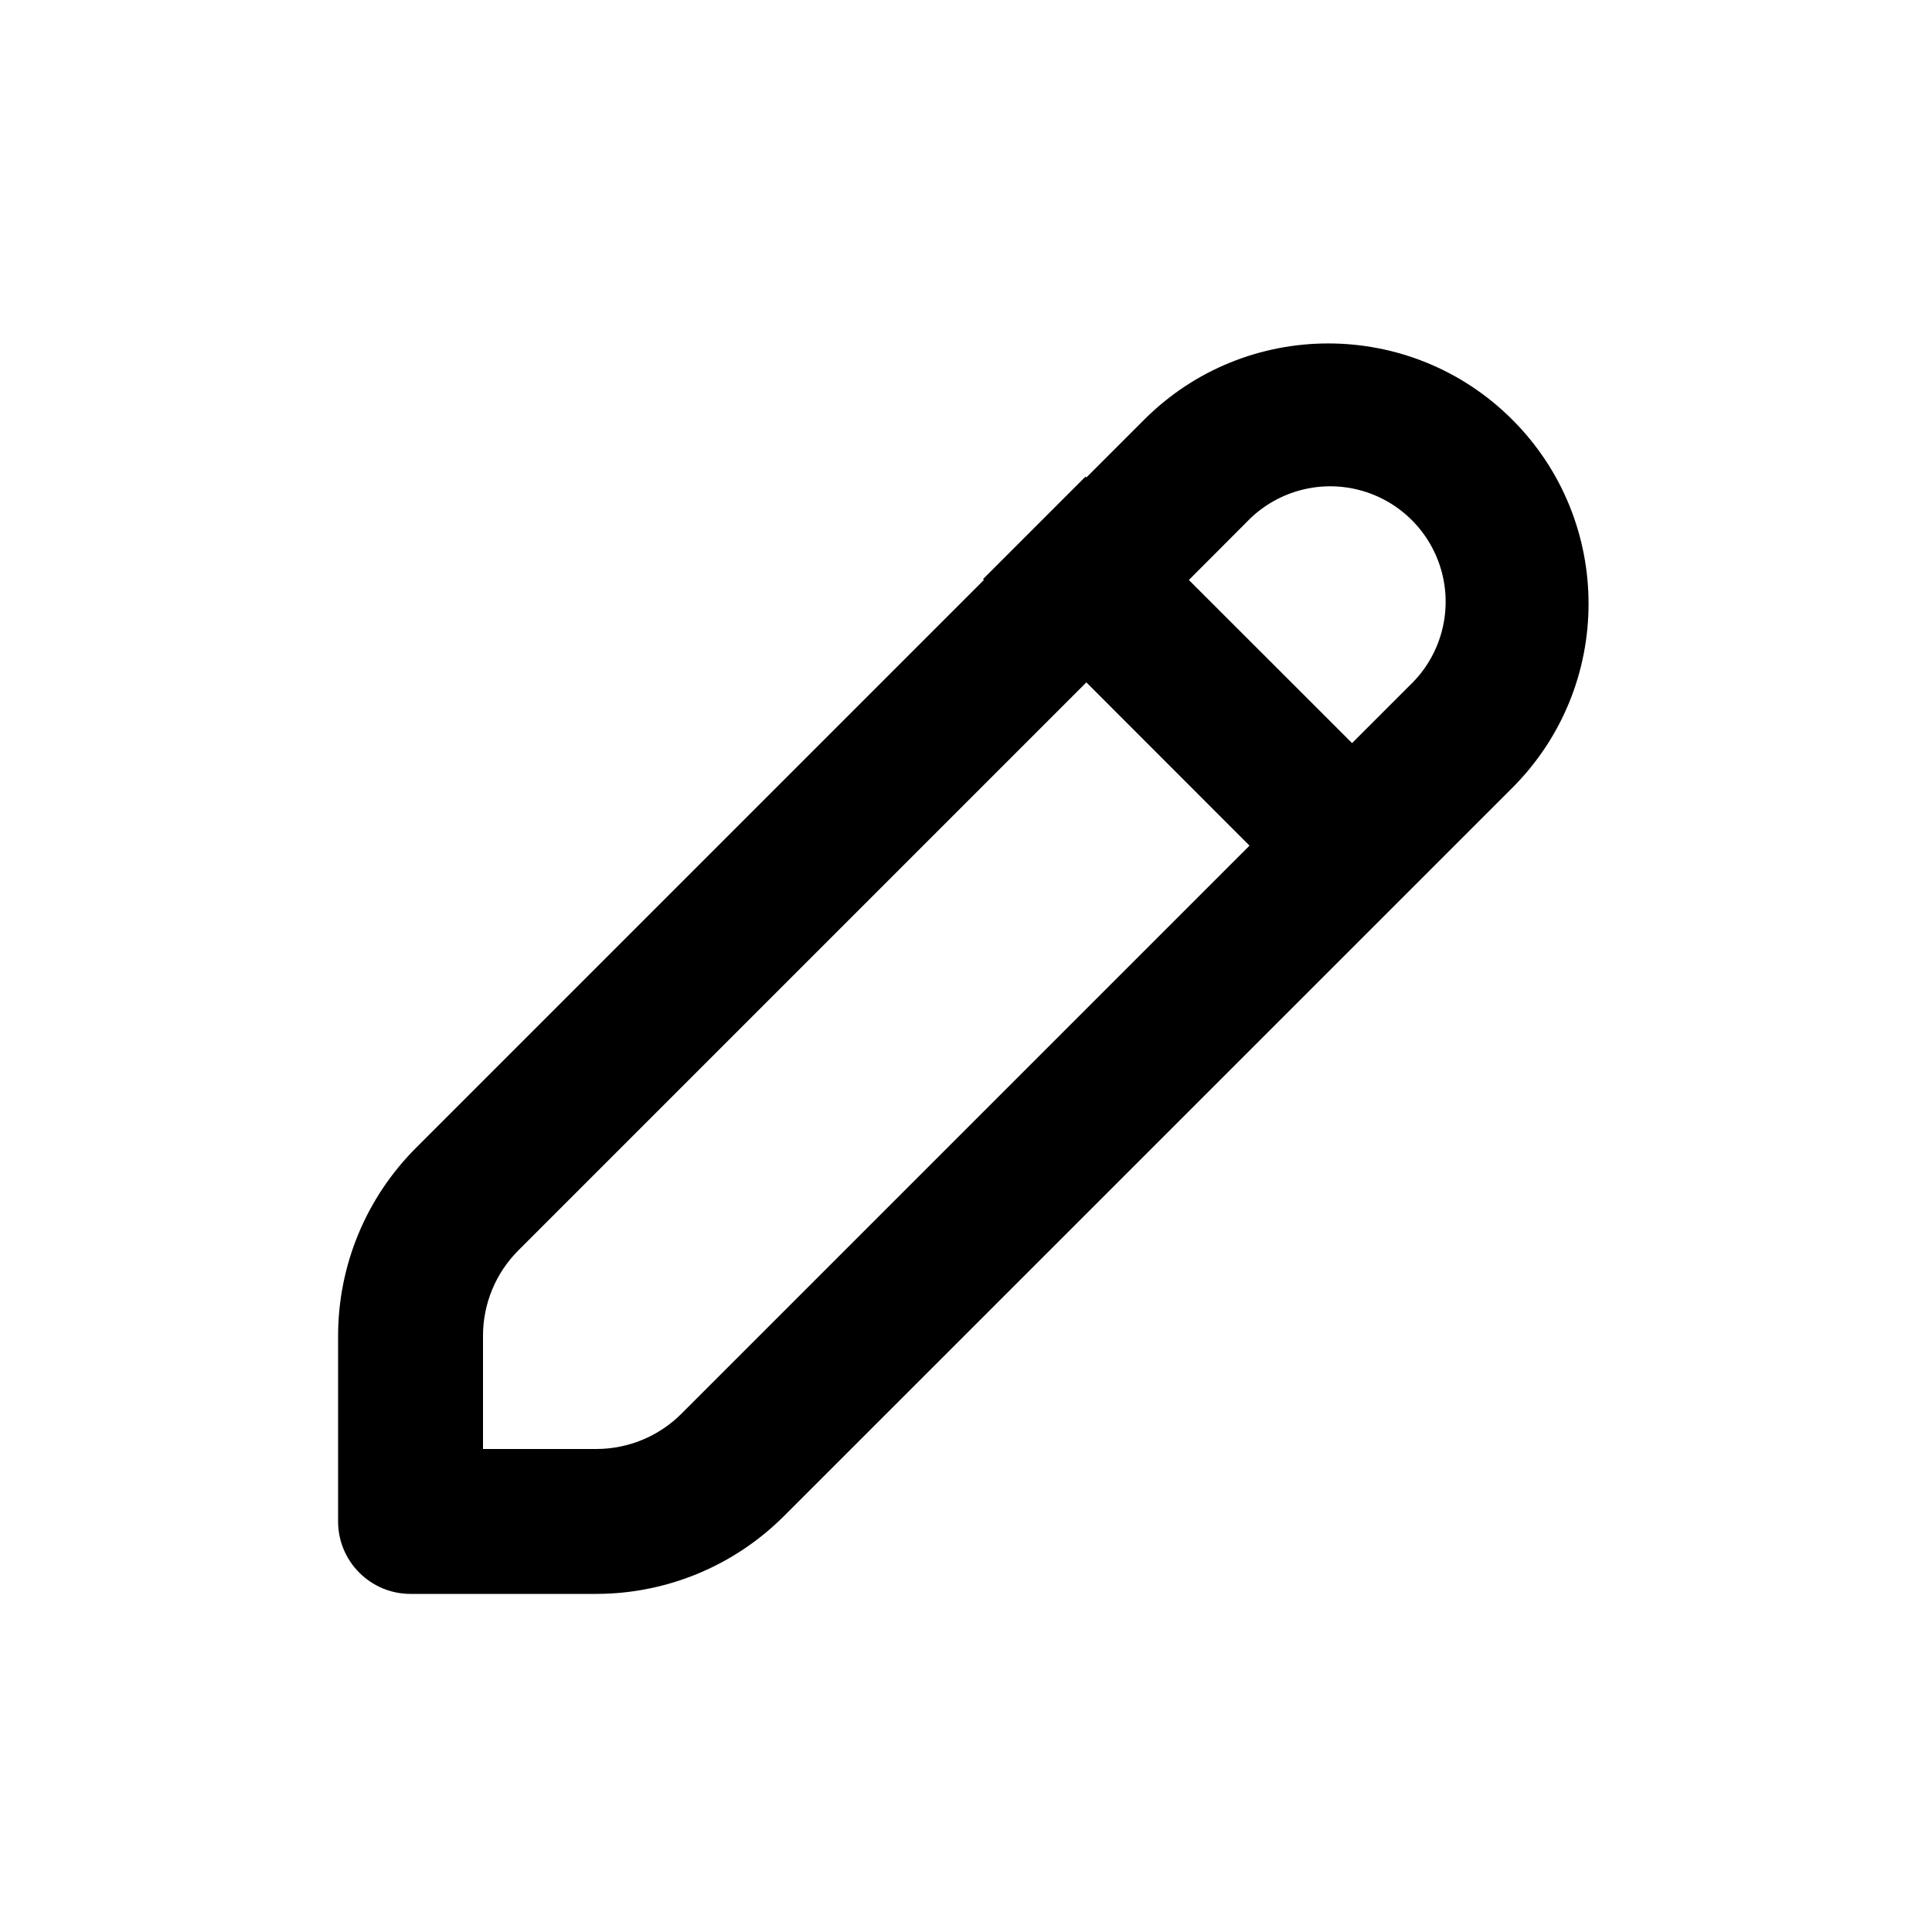
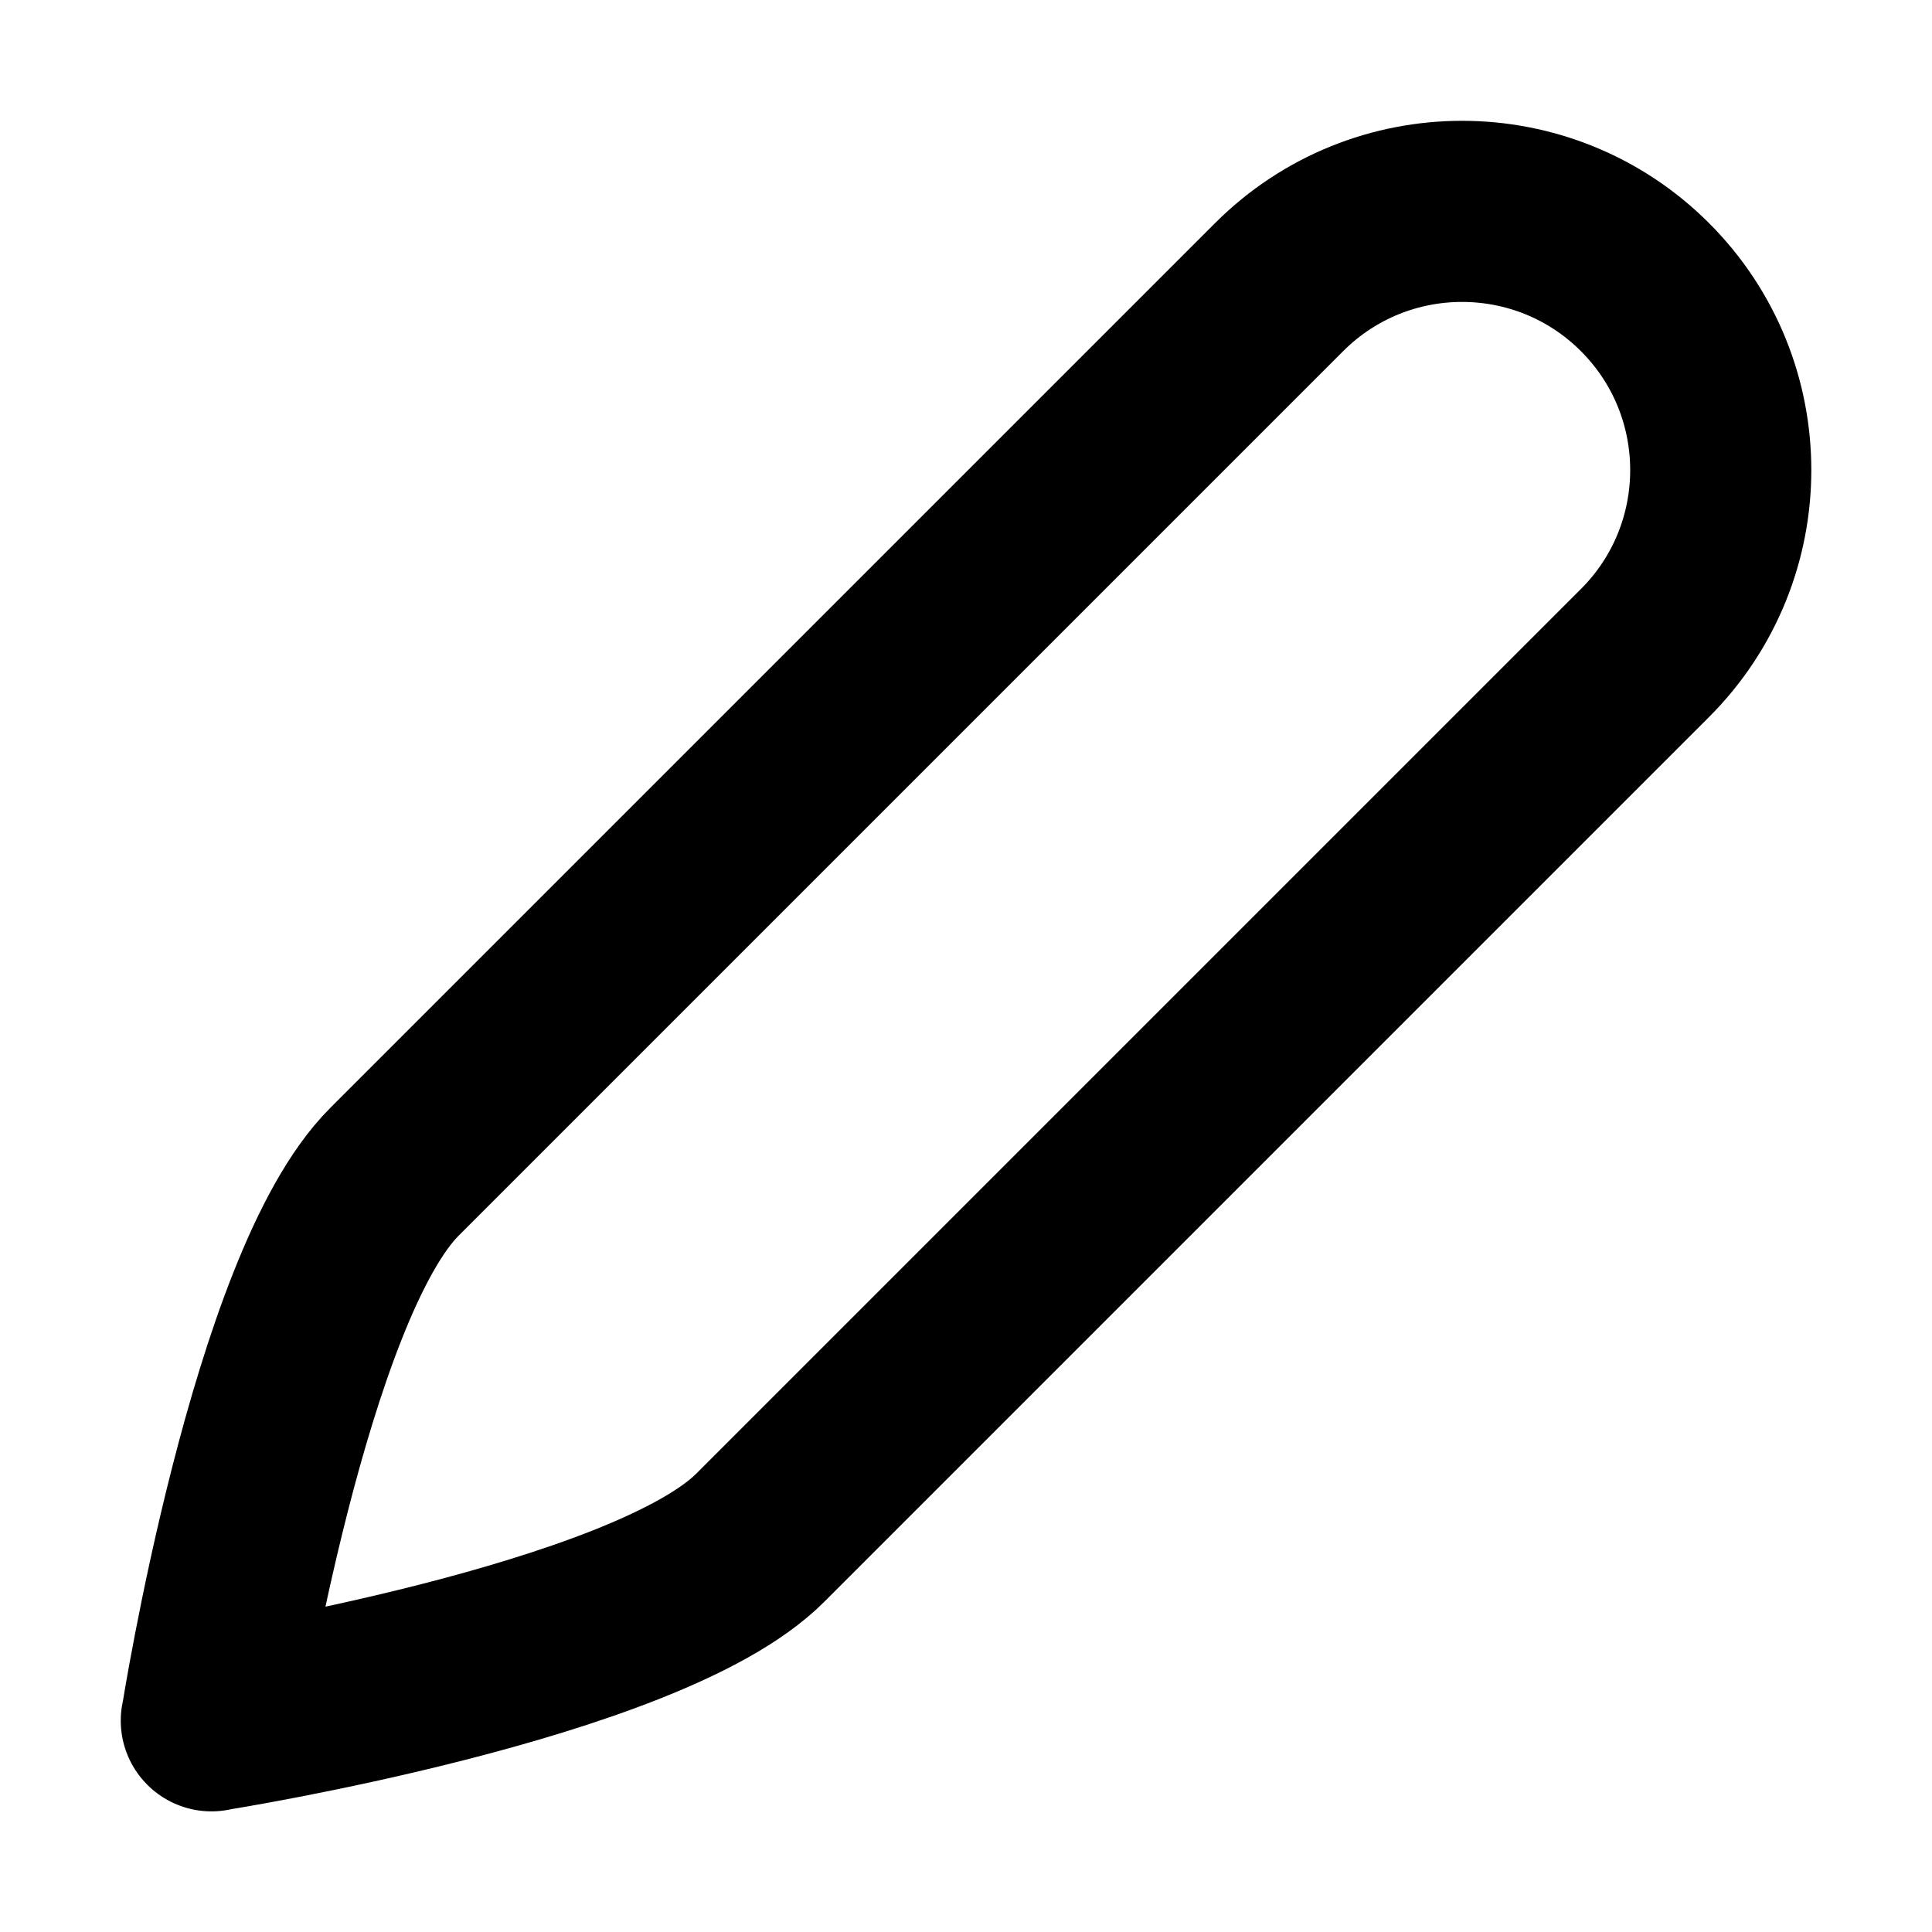
- <svg xmlns="http://www.w3.org/2000/svg" viewBox="0 0 20 20">
-   <path fill-rule="evenodd" d="M15.655 4.344a2.695 2.695 0 0 0-3.81 0l-.599.599-.009-.009-1.06 1.06.008.01-5.88 5.88a2.75 2.75 0 0 0-.805 1.944v1.922a.75.75 0 0 0 .75.75h1.922a2.75 2.75 0 0 0 1.944-.806l7.54-7.539a2.695 2.695 0 0 0 0-3.81Zm-4.409 2.72-5.88 5.88a1.25 1.25 0 0 0-.366.884v1.172h1.172c.331 0 .65-.132.883-.366l5.88-5.88-1.689-1.69Zm2.75.629.599-.599a1.195 1.195 0 1 0-1.69-1.689l-.598.599 1.69 1.689Z" />
+ <svg xmlns="http://www.w3.org/2000/svg" viewBox="0 0 16 16" fill="none" stroke="#000" stroke-width="1.5" stroke-linecap="round" stroke-linejoin="round">
+   <path d="M1.75 14.25s3.599-.568 4.546-1.515l7.327-7.327a2.142 2.142 0 1 0-3.03-3.03l-7.327 7.327c-.947.947-1.515 4.546-1.515 4.546z" />
</svg>
